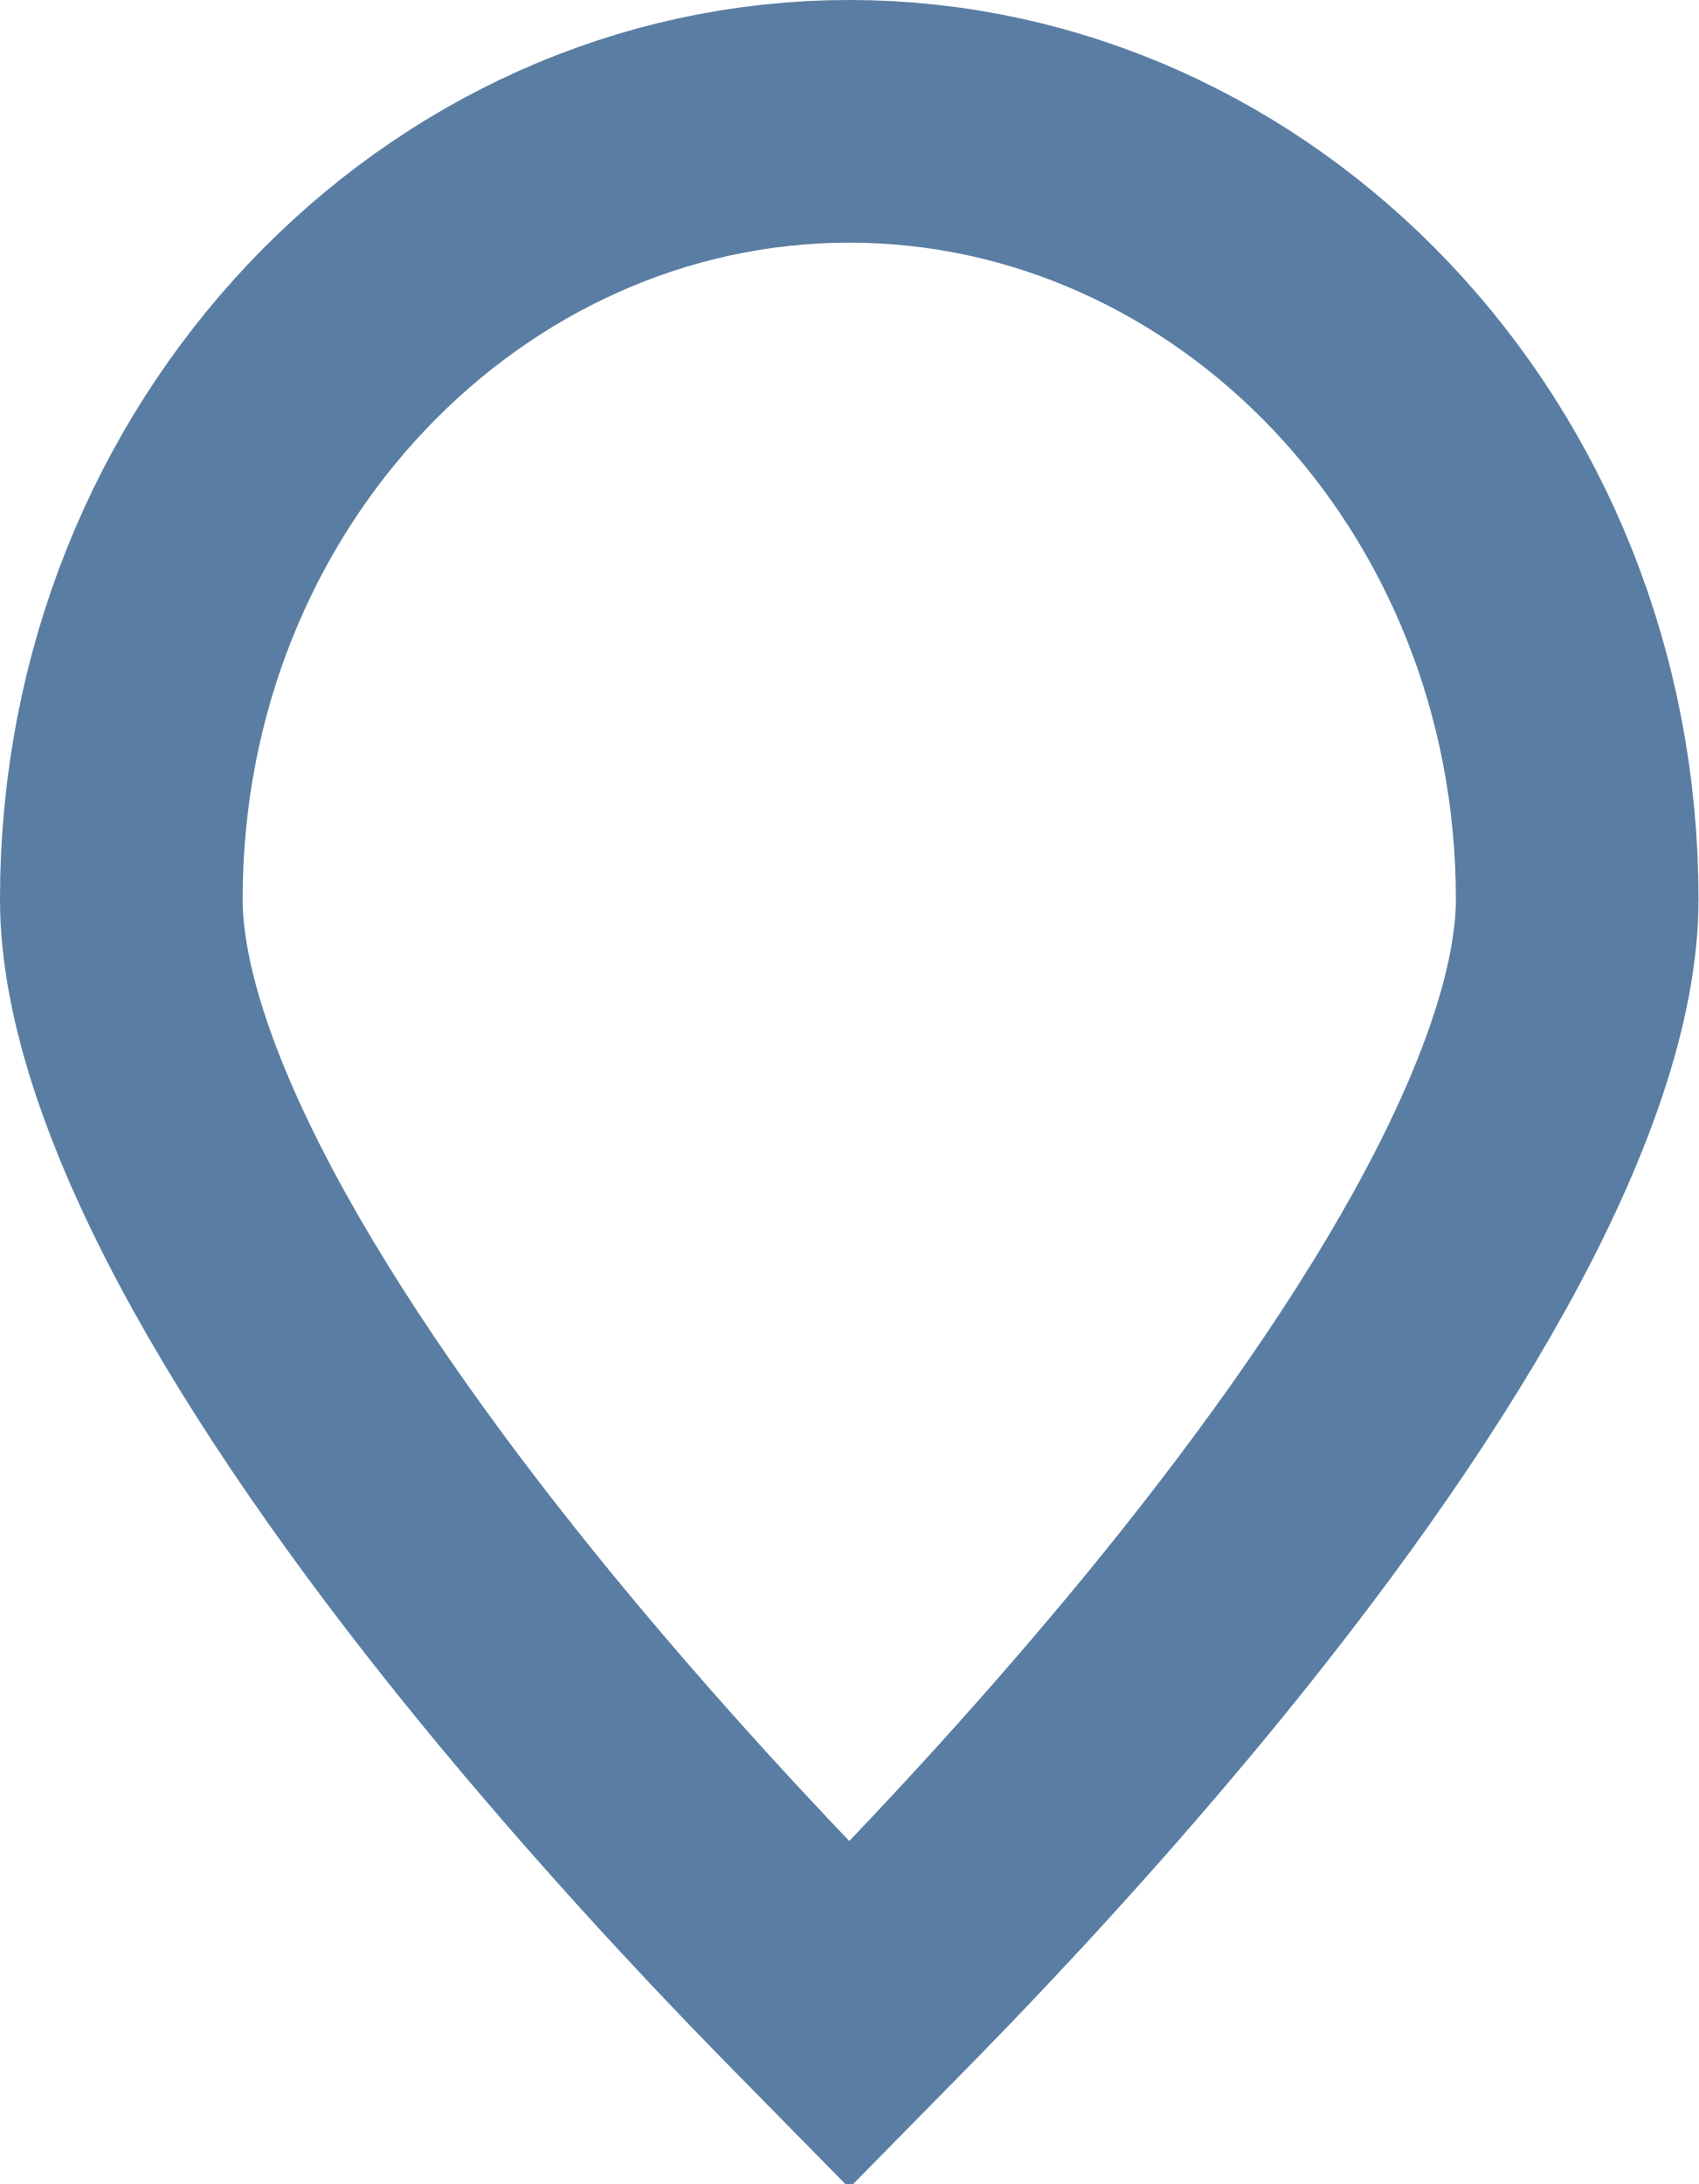
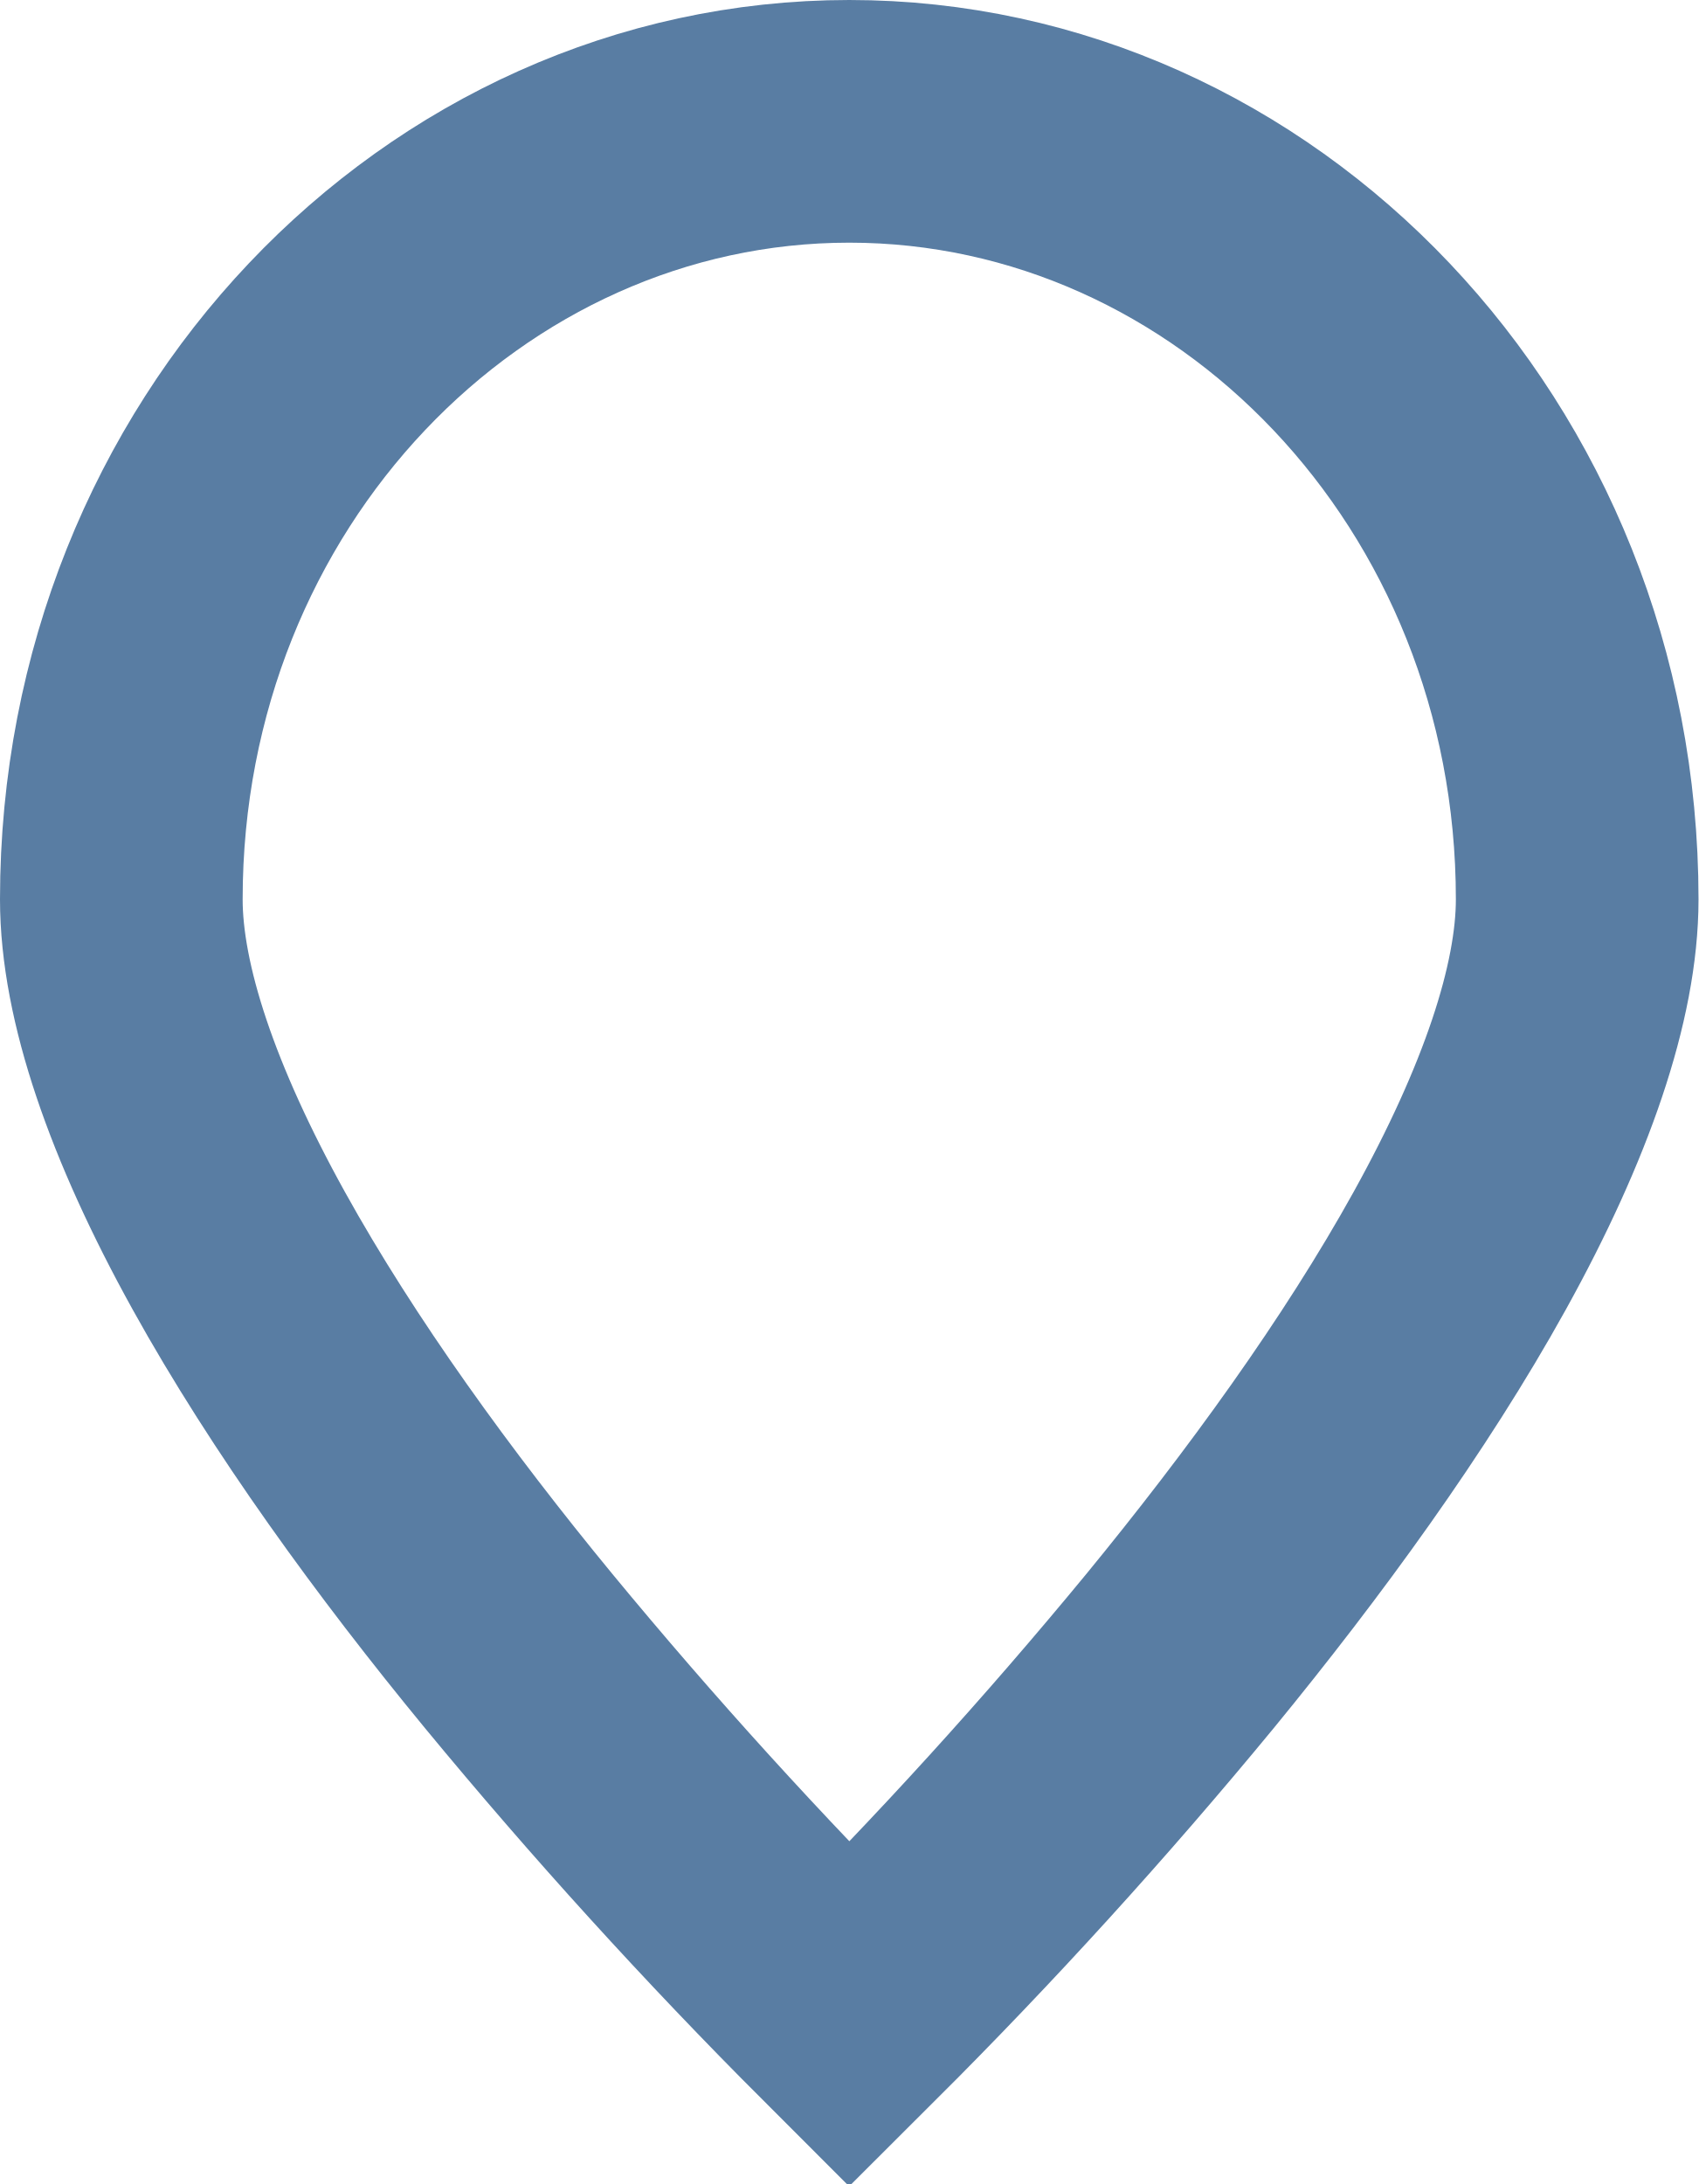
- <svg xmlns="http://www.w3.org/2000/svg" width="7" height="9" viewBox="0 0 7 9" fill="none">
-   <path d="M6.5 3.706C6.5 4.09 6.33 4.587 6.016 5.154C5.708 5.71 5.291 6.282 4.863 6.804C4.437 7.323 4.01 7.782 3.689 8.111C3.621 8.181 3.557 8.245 3.5 8.303C3.443 8.245 3.379 8.181 3.311 8.111C2.99 7.782 2.563 7.323 2.137 6.804C1.709 6.282 1.292 5.71 0.984 5.154C0.67 4.587 0.5 4.09 0.5 3.706C0.5 1.908 1.87 0.5 3.5 0.5C5.13 0.5 6.5 1.908 6.5 3.706Z" stroke="#597DA3" />
+ <svg xmlns="http://www.w3.org/2000/svg" width="7" height="9" fill="none">
+   <path d="M6.5 3.706c0 .384-.17.881-.484 1.448-.308.556-.725 1.128-1.153 1.65A20.738 20.738 0 013.5 8.303a21.189 21.189 0 01-1.363-1.5c-.428-.52-.845-1.093-1.153-1.649C.67 4.587.5 4.09.5 3.706.5 1.908 1.87.5 3.5.5s3 1.408 3 3.206z" stroke="#597DA3" />
</svg>
